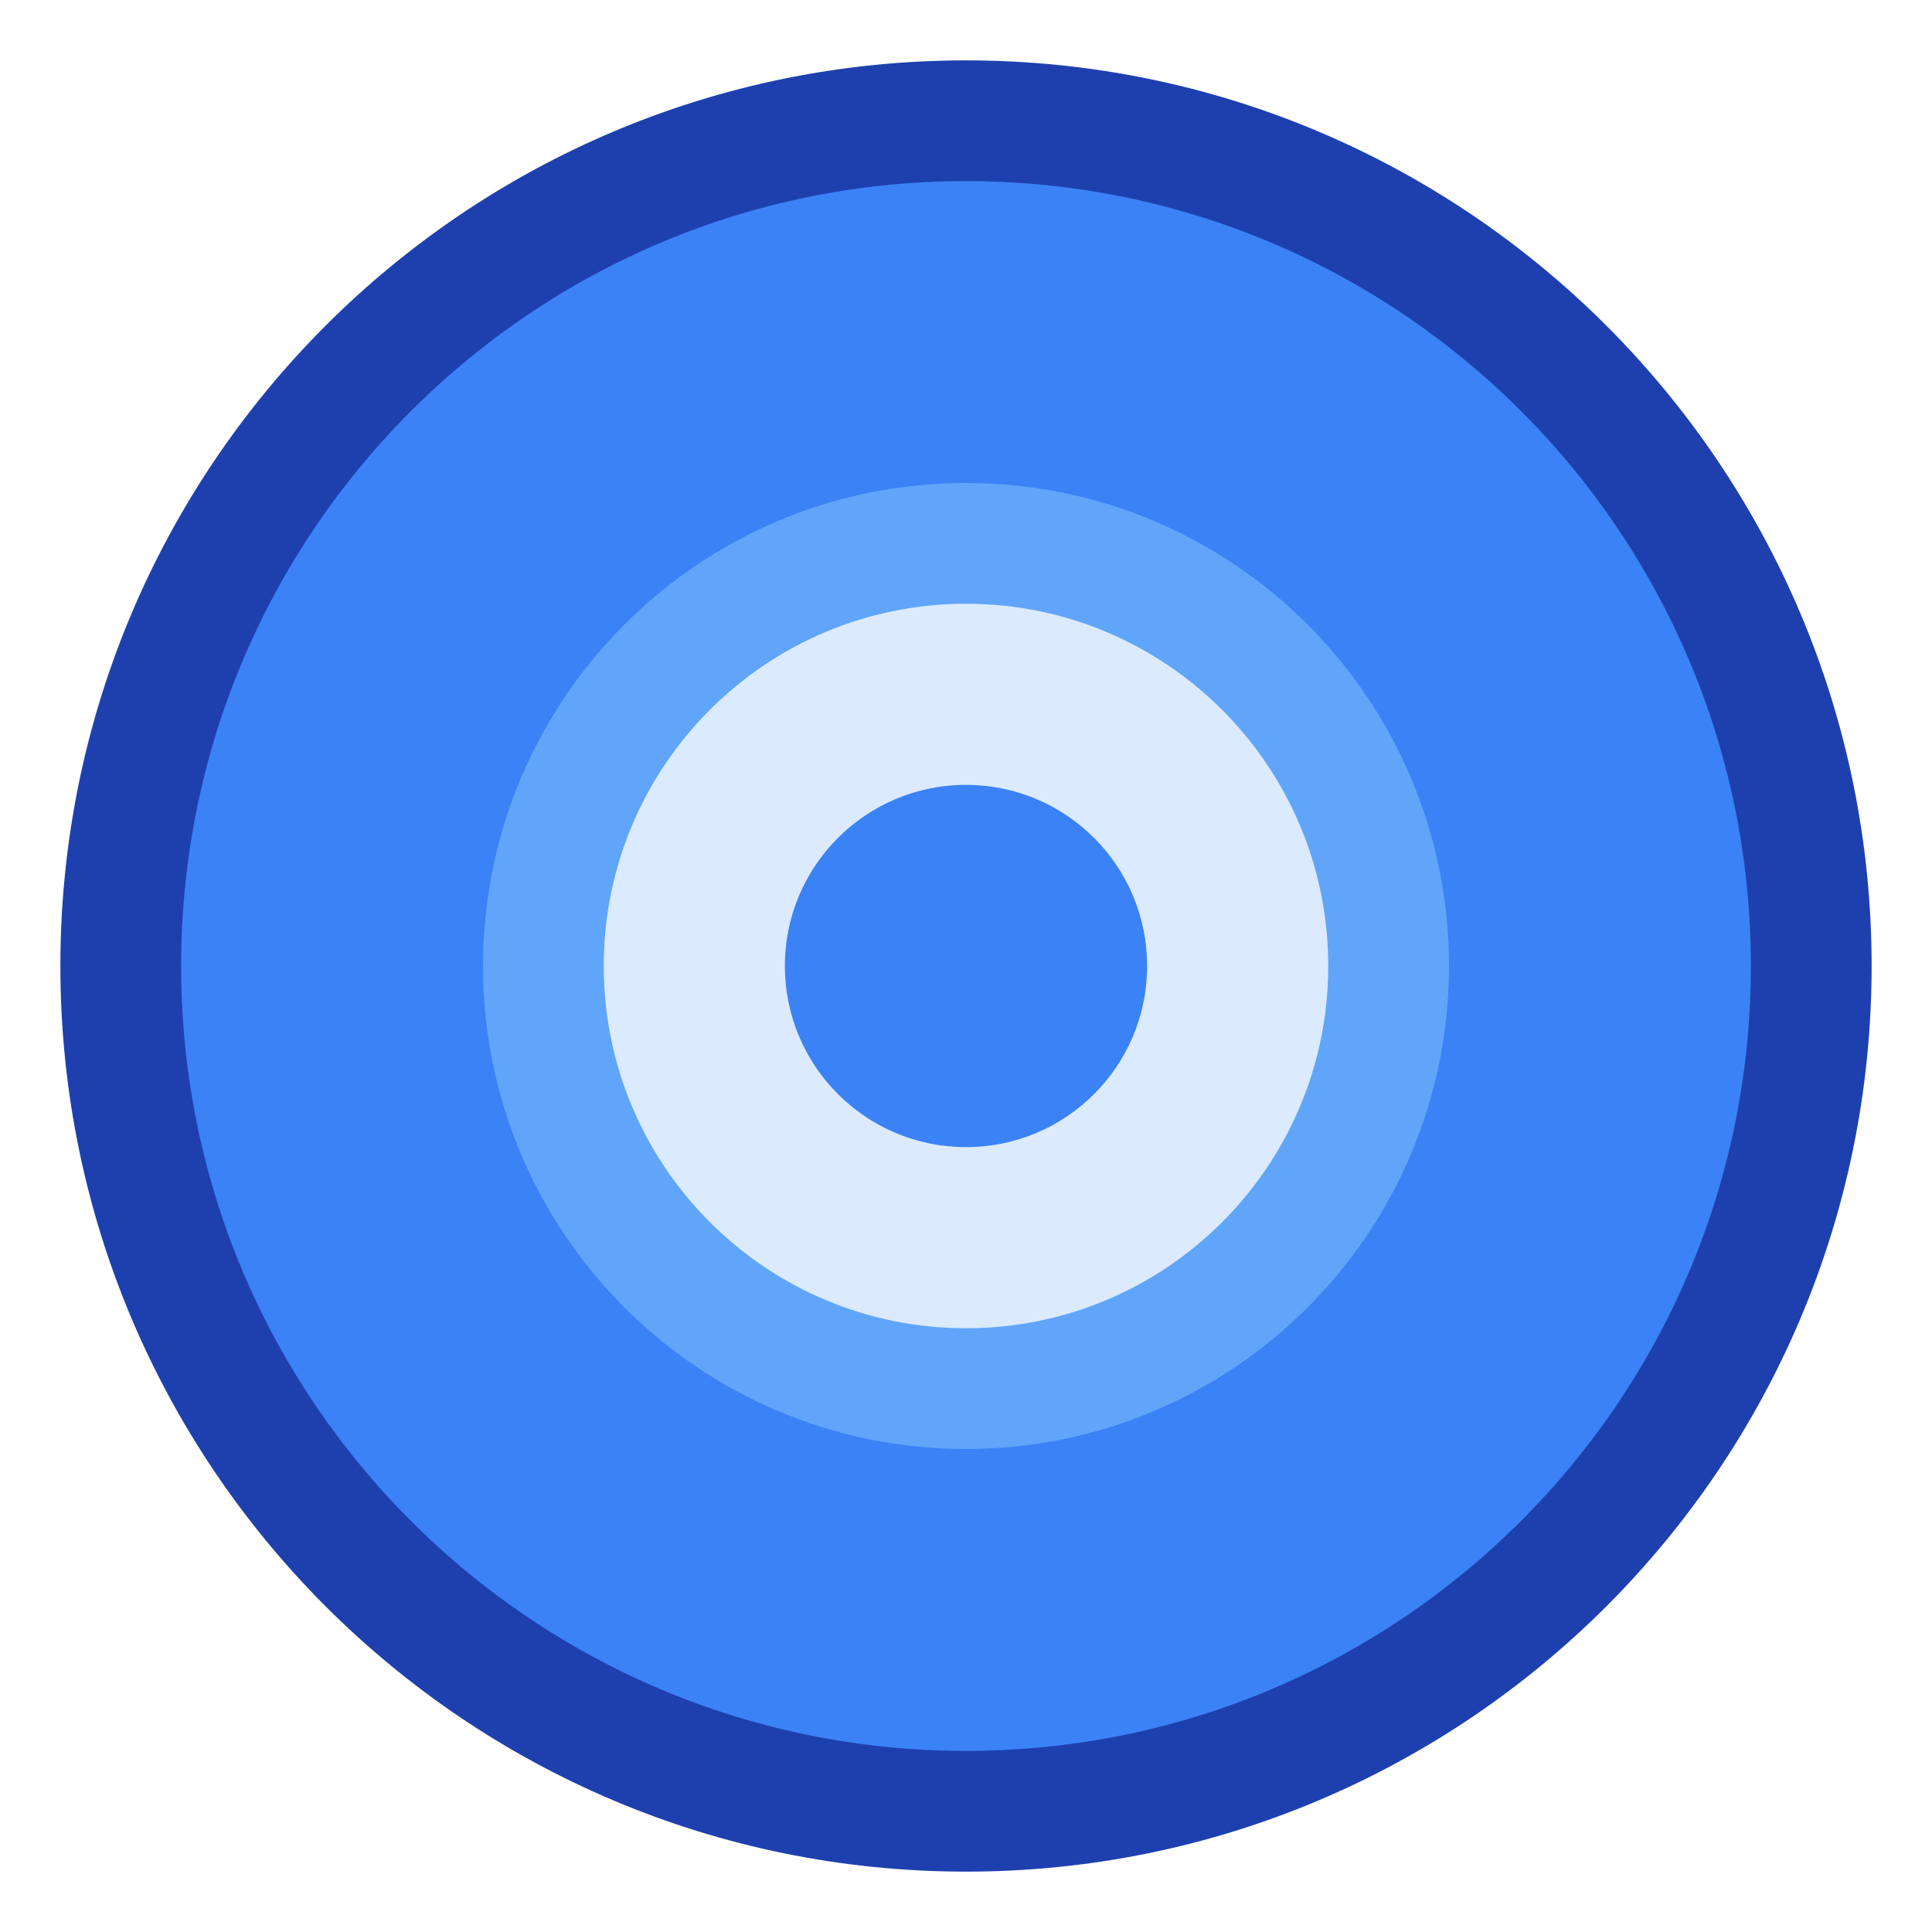
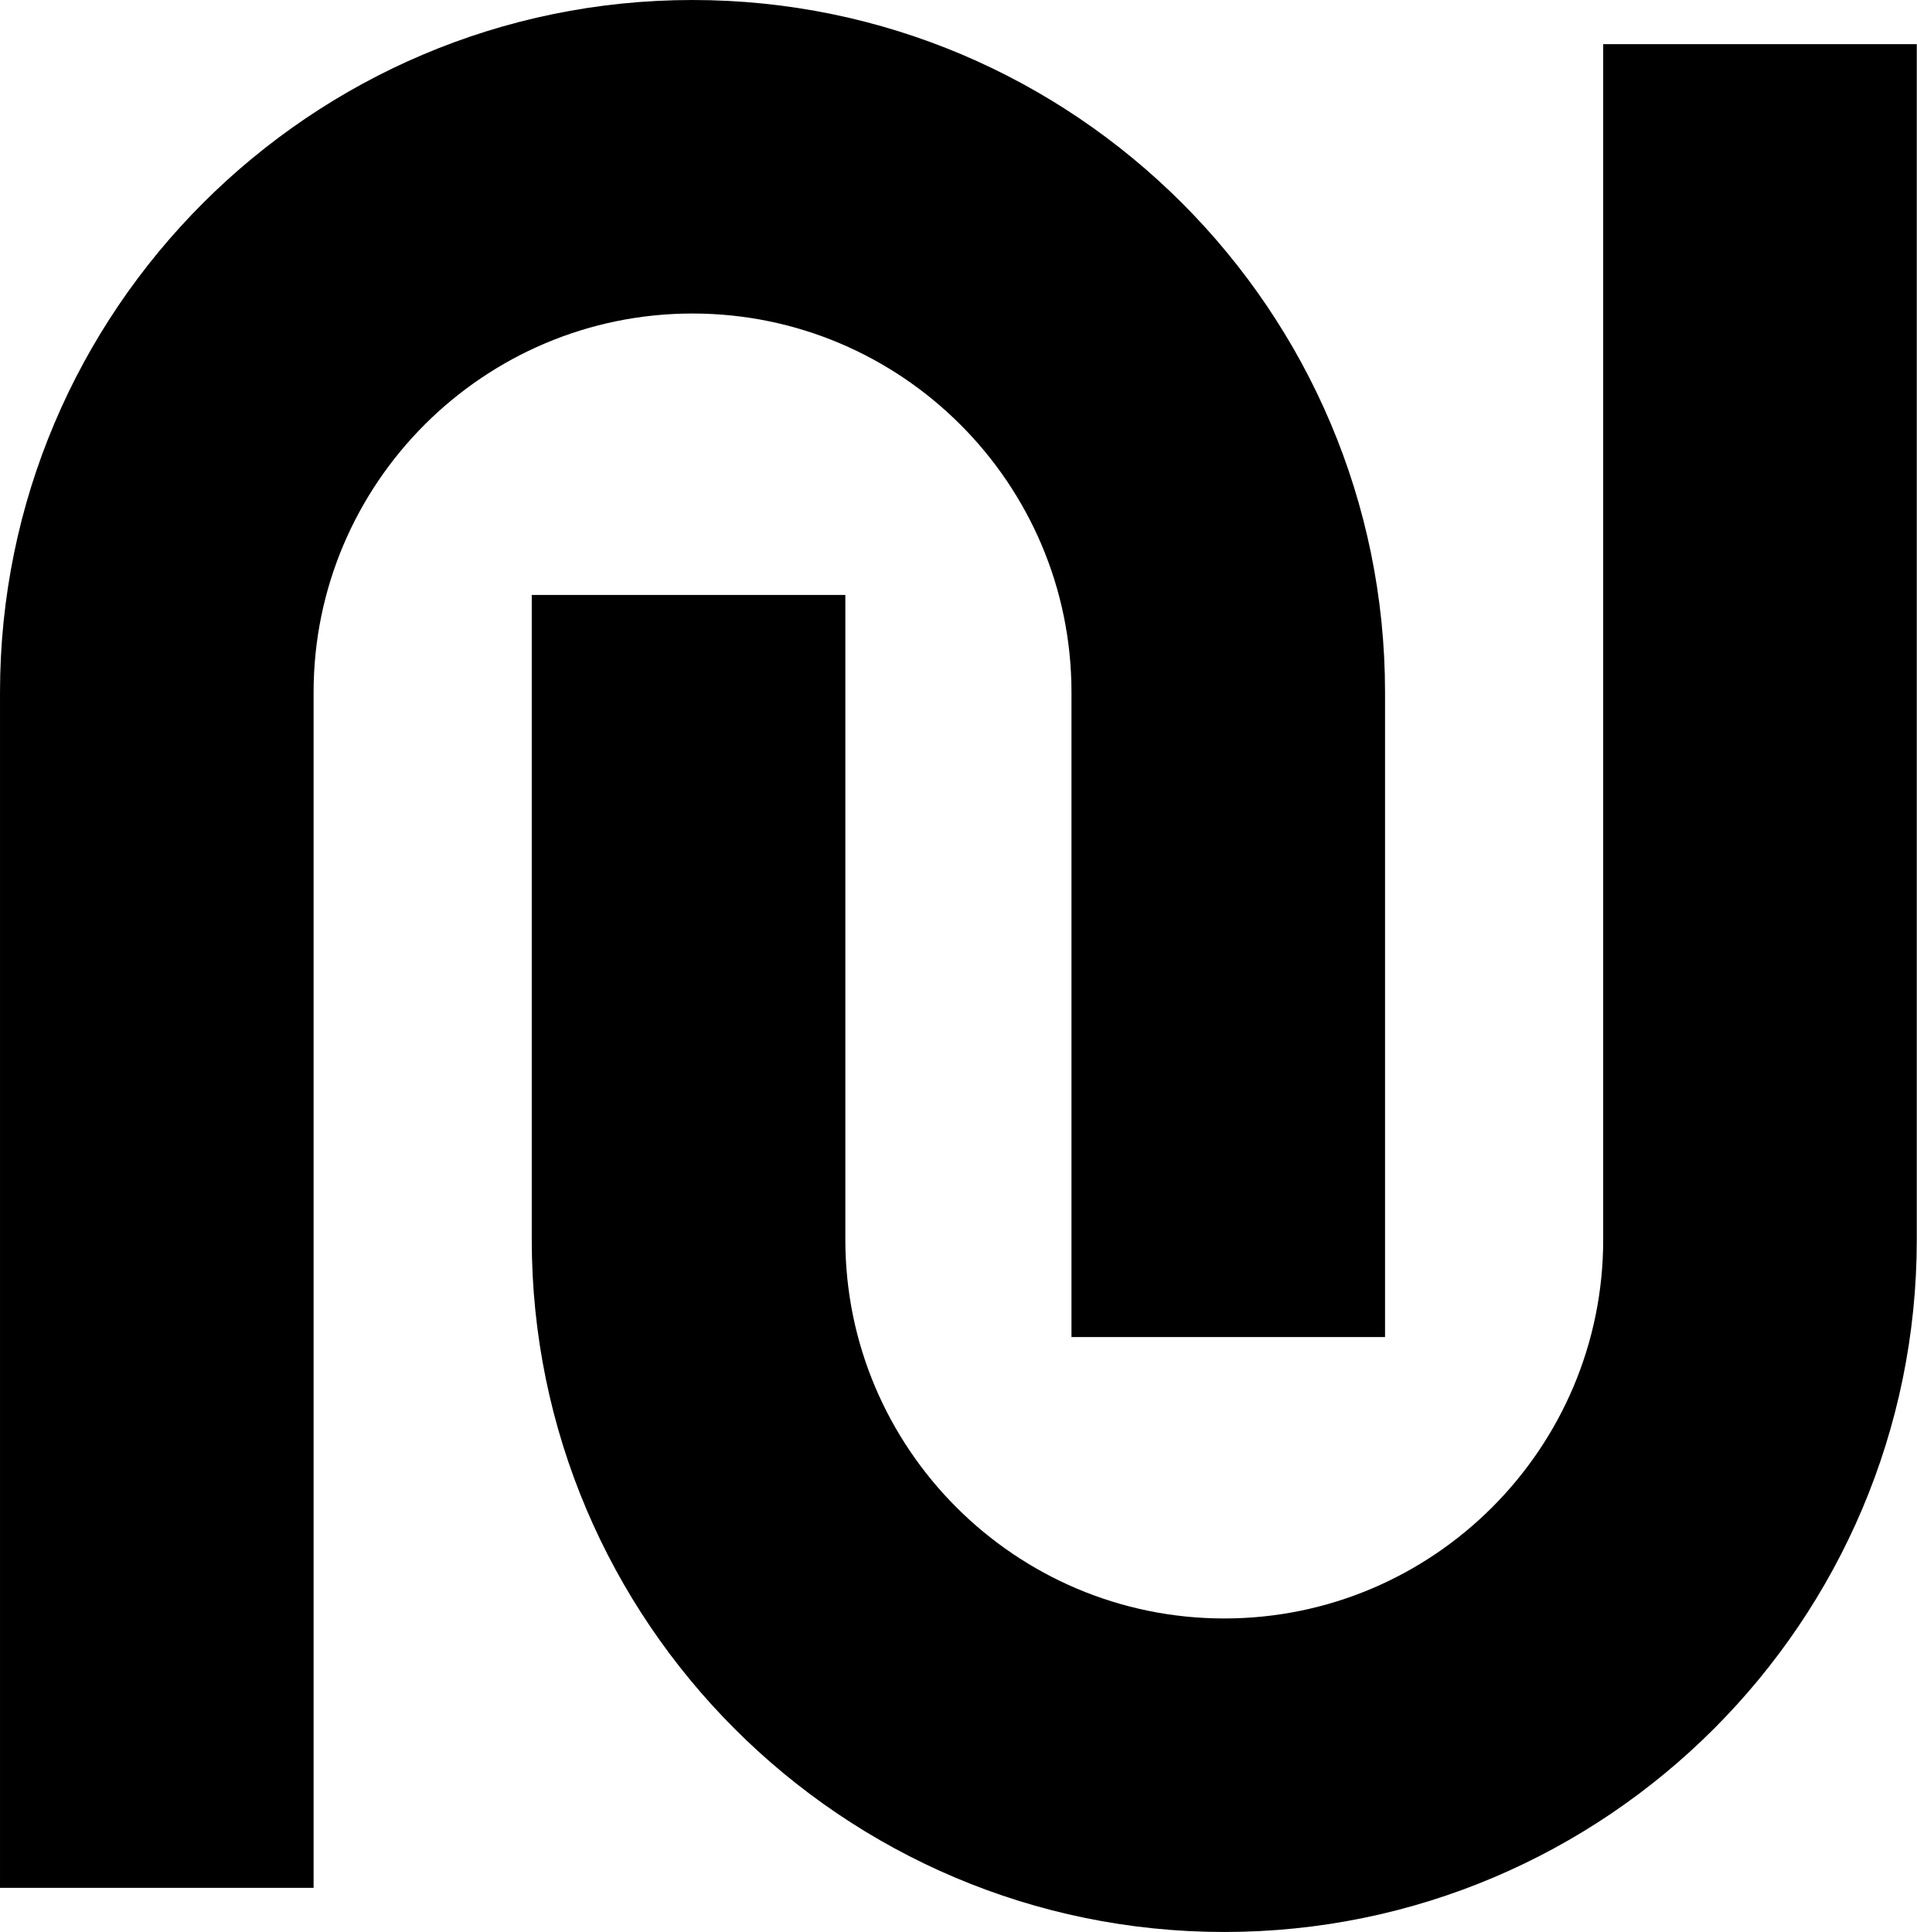
- <svg xmlns="http://www.w3.org/2000/svg" width="32" height="32" viewBox="0 0 32 32" fill="none">
-   <circle cx="16" cy="16" r="14" fill="#3B82F6" stroke="#1E40AF" stroke-width="2" />
-   <path d="M8 16C8 11.582 11.582 8 16 8C20.418 8 24 11.582 24 16C24 20.418 20.418 24 16 24C11.582 24 8 20.418 8 16Z" fill="#60A5FA" />
-   <circle cx="16" cy="16" r="6" fill="#DBEAFE" />
-   <circle cx="16" cy="16" r="3" fill="#3B82F6" />
+ <svg xmlns="http://www.w3.org/2000/svg" width="134.918" height="136.02" viewBox="0 0 35.697 35.989" version="1.1" id="svg1" xml:space="preserve">
+   <defs id="defs1" />
+   <g id="layer1" transform="translate(-104.8081,-97.32058)">
+     <g id="g4" transform="matrix(1.497332,0,0,1.497332,44.581,-98.61646)" style="fill:#000000">
+       <g id="g2637" transform="matrix(0.2886987,0,0,-0.2886987,44.12323,154.3434)" style="fill:#000000">
+         <path d="m 0,0 h -13.51 v 51.517 c 0,16.451 13.385,29.834 29.835,29.834 16.451,0 29.835,-13.383 29.835,-29.834 V 23.735 H 32.651 v 27.782 c 0,9.001 -7.323,16.324 -16.326,16.324 C 7.323,67.841 0,60.518 0,51.517 Z" style="fill:#000000;fill-opacity:1;fill-rule:nonzero;stroke:none" id="path2639" />
+       </g>
+       <g id="g2641" transform="matrix(0.2886987,0,0,-0.2886987,55.44995,154.8926)" style="fill:#000000">
+         <path d="m 0,0 c -16.451,0 -29.835,13.383 -29.835,29.834 v 27.782 h 13.51 V 29.834 c 0,-9.001 7.323,-16.324 16.325,-16.324 9.002,0 16.325,7.323 16.325,16.324 v 51.517 h 13.51 V 29.834 C 29.835,13.383 16.451,0 0,0" style="fill:#000000;fill-opacity:1;fill-rule:nonzero;stroke:none" id="path2643" />
+       </g>
+     </g>
+   </g>
</svg>
